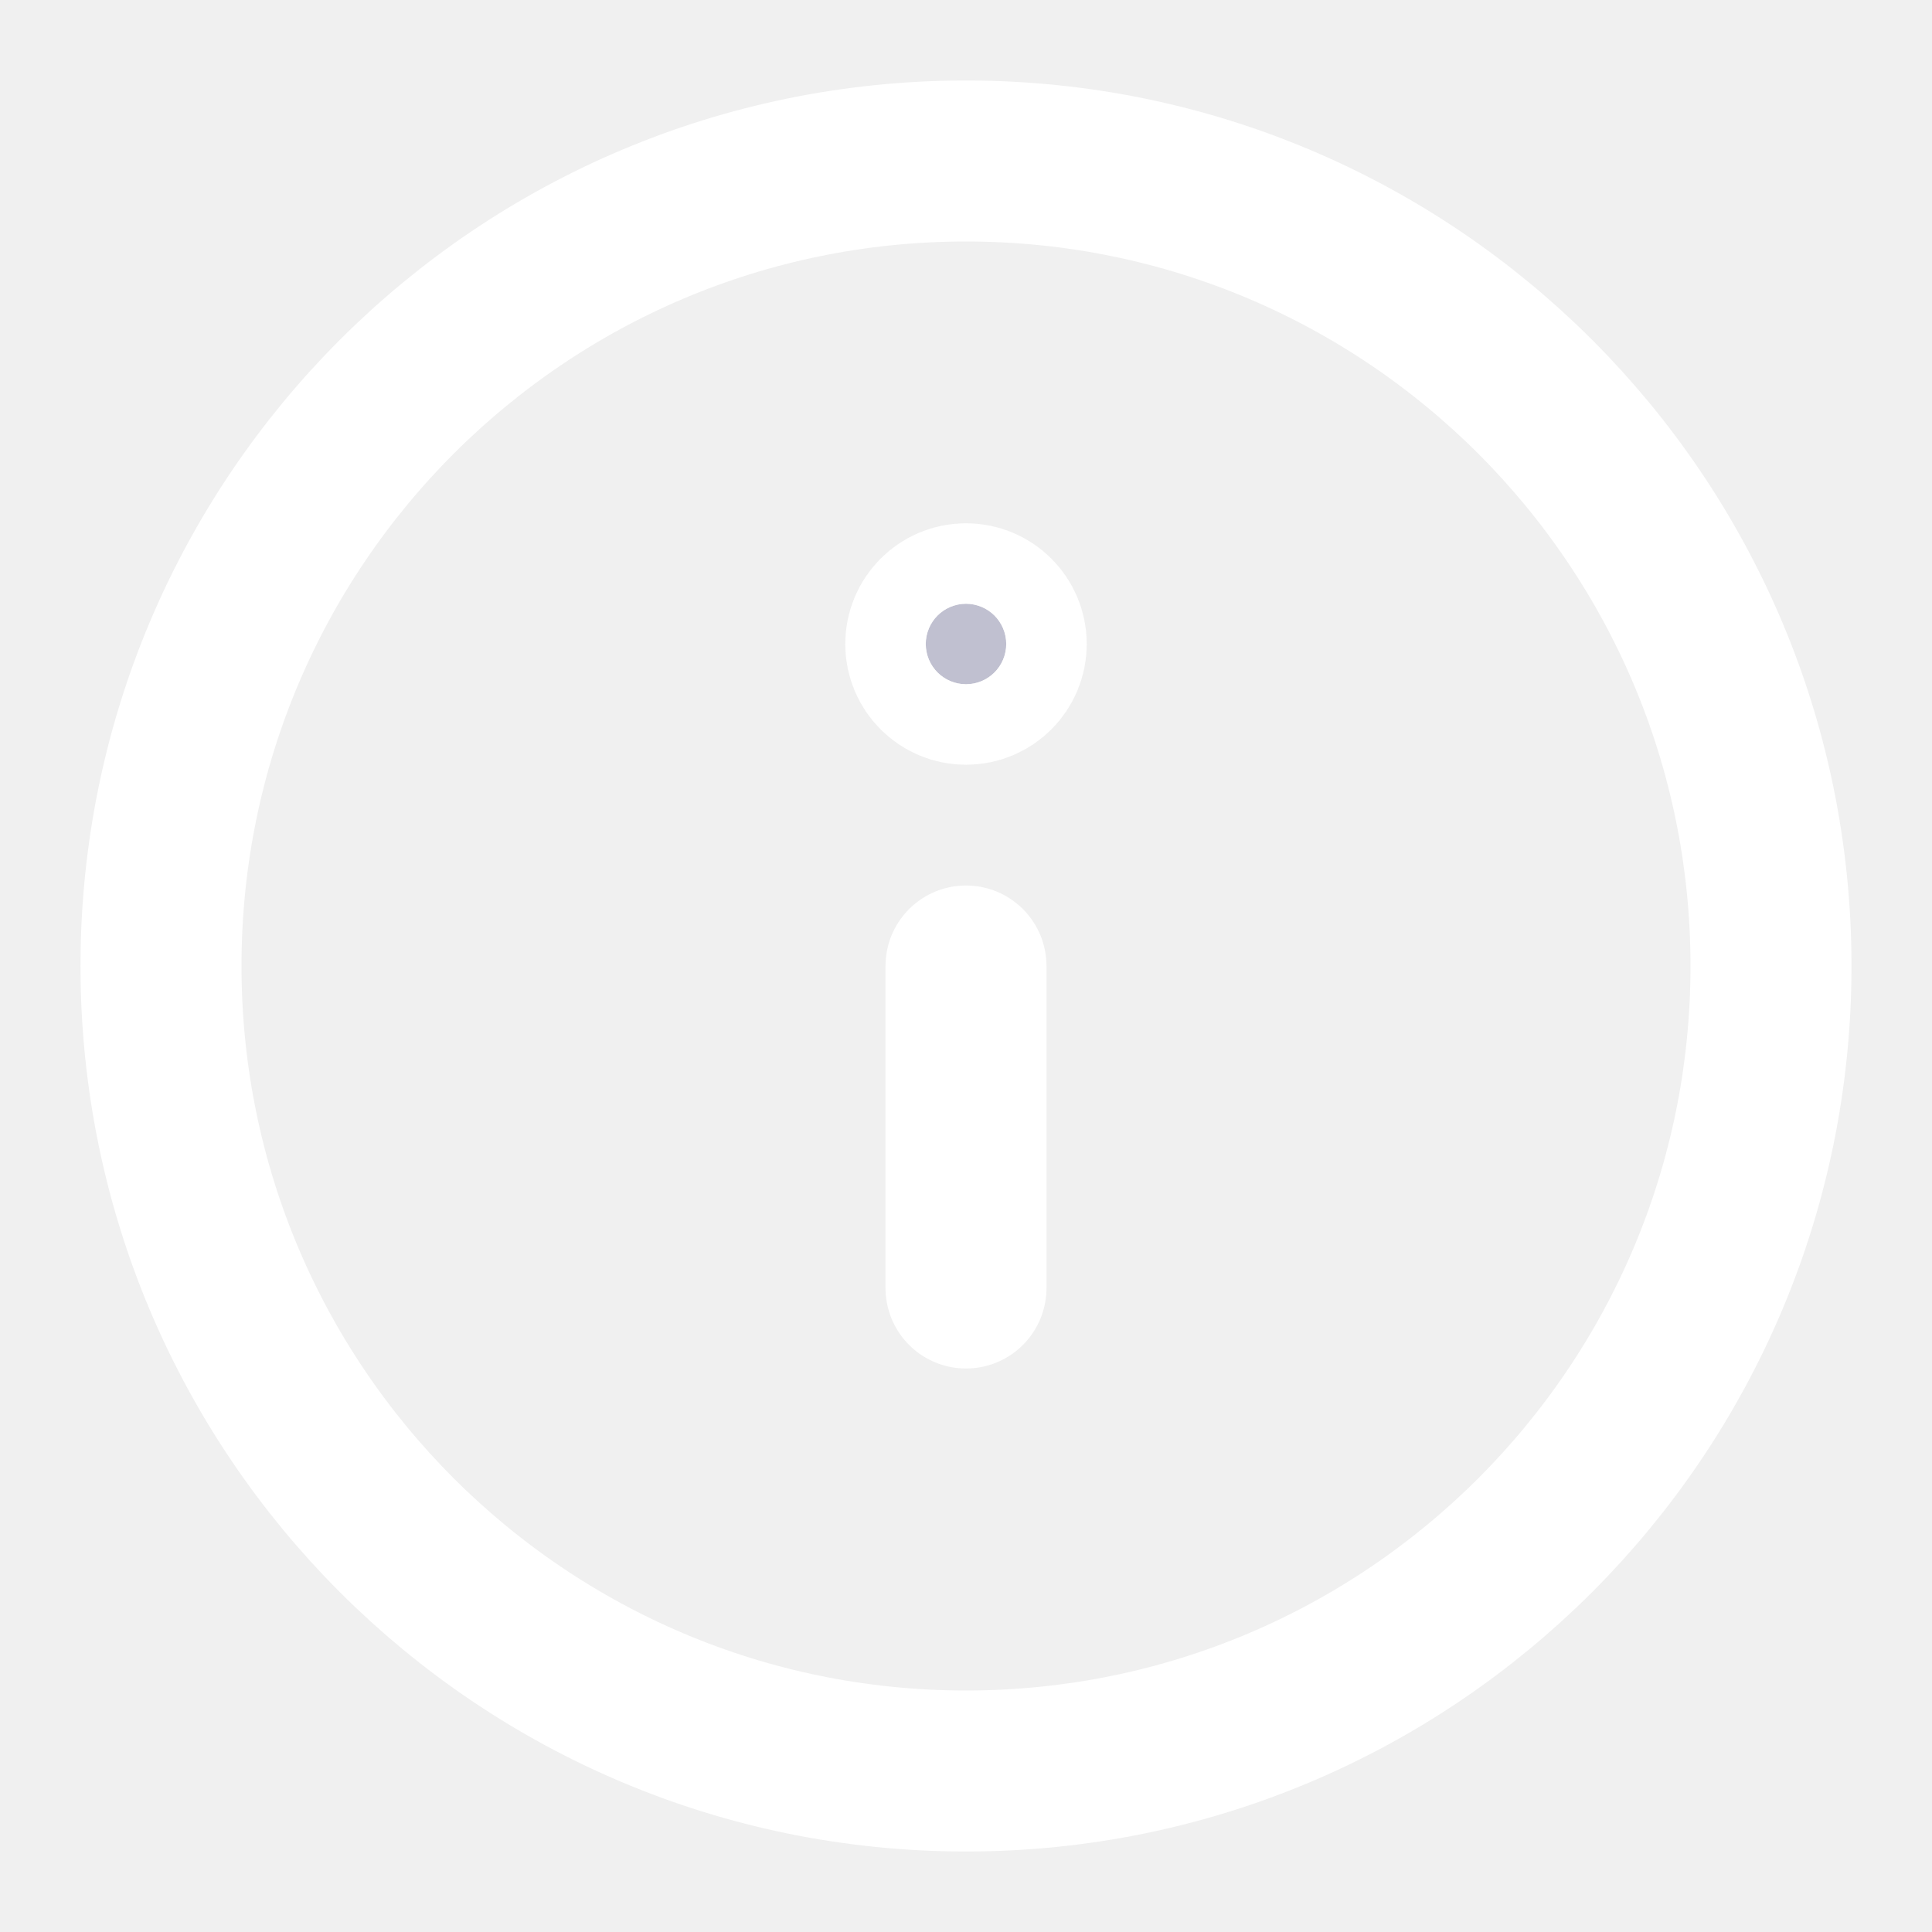
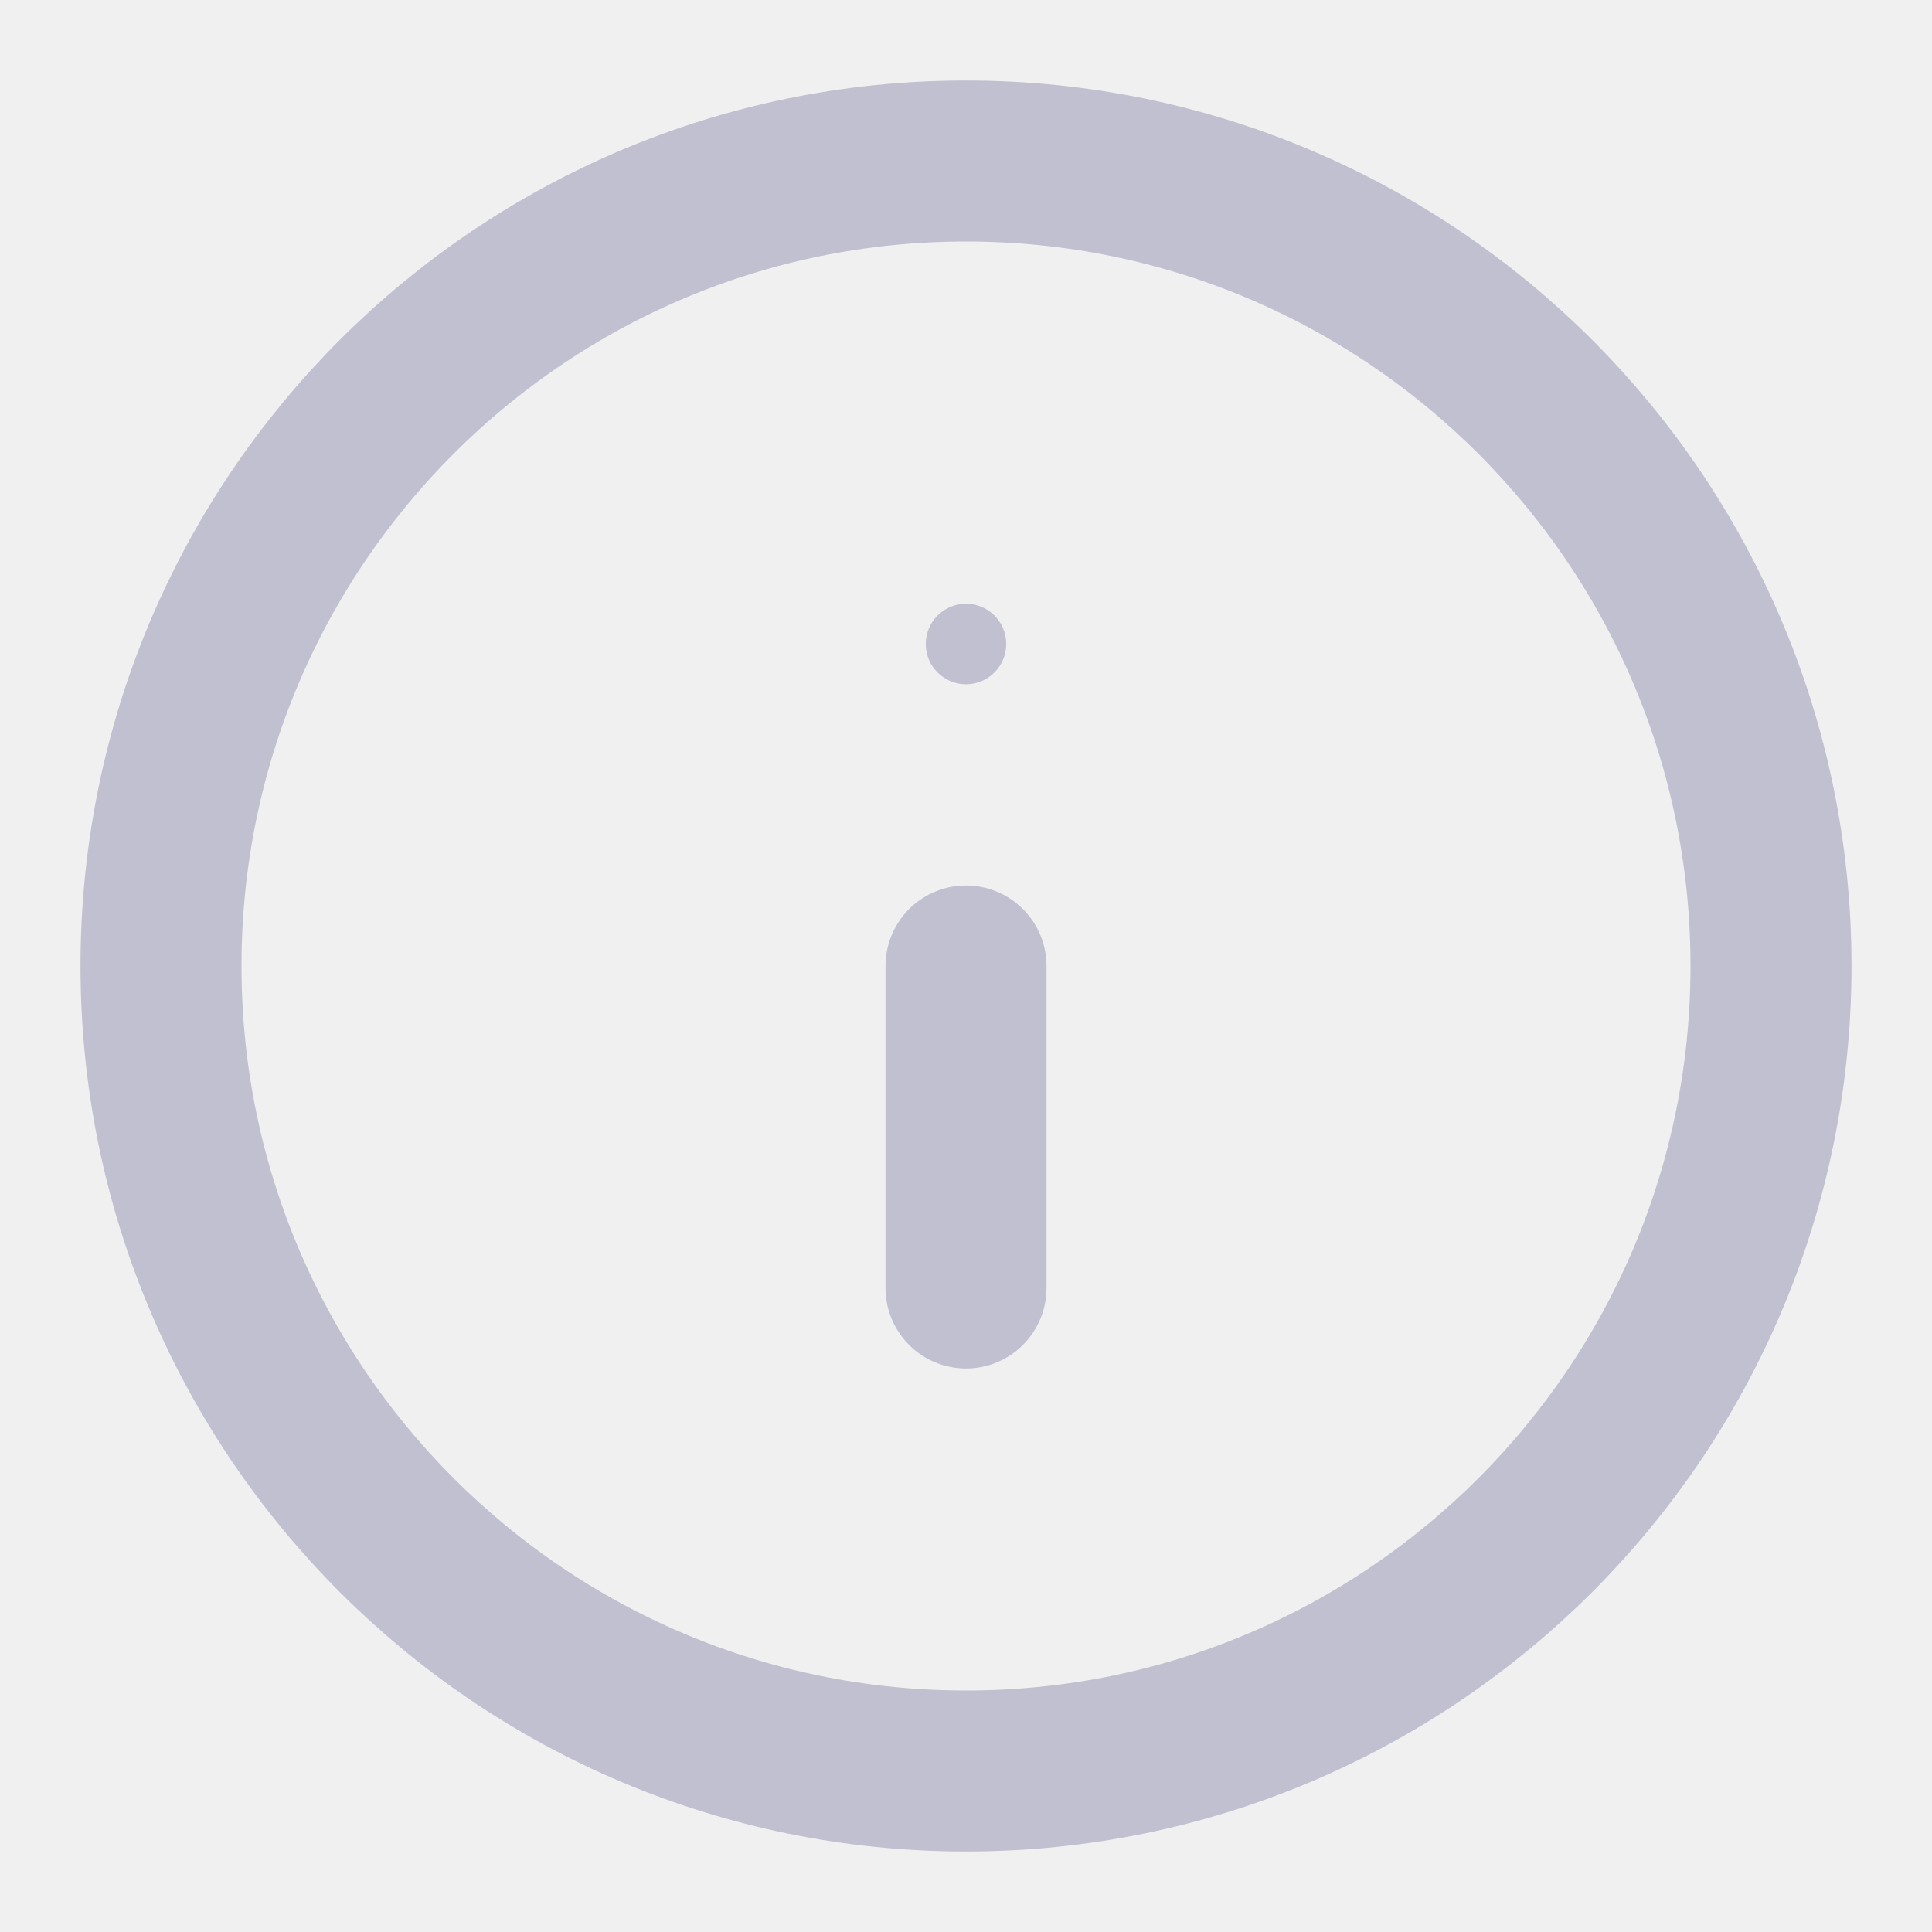
- <svg xmlns="http://www.w3.org/2000/svg" viewBox="0 0 24 24" fill="none" stroke="white" stroke-width="2" stroke-linecap="round" stroke-linejoin="round">
+ <svg xmlns="http://www.w3.org/2000/svg" viewBox="0 0 24 24" fill="none" stroke="#C0C0D0" stroke-width="2" stroke-linecap="round" stroke-linejoin="round">
  <circle cx="12" cy="12" r="10" />
  <line x1="12" y1="16" x2="12" y2="12" />
-   <circle cx="12" cy="8" r="0.5" fill="#C0C0D0" stroke="white" />
+   <circle cx="12" cy="8" r="0.5" fill="#C0C0D0" stroke="none" />
</svg>
